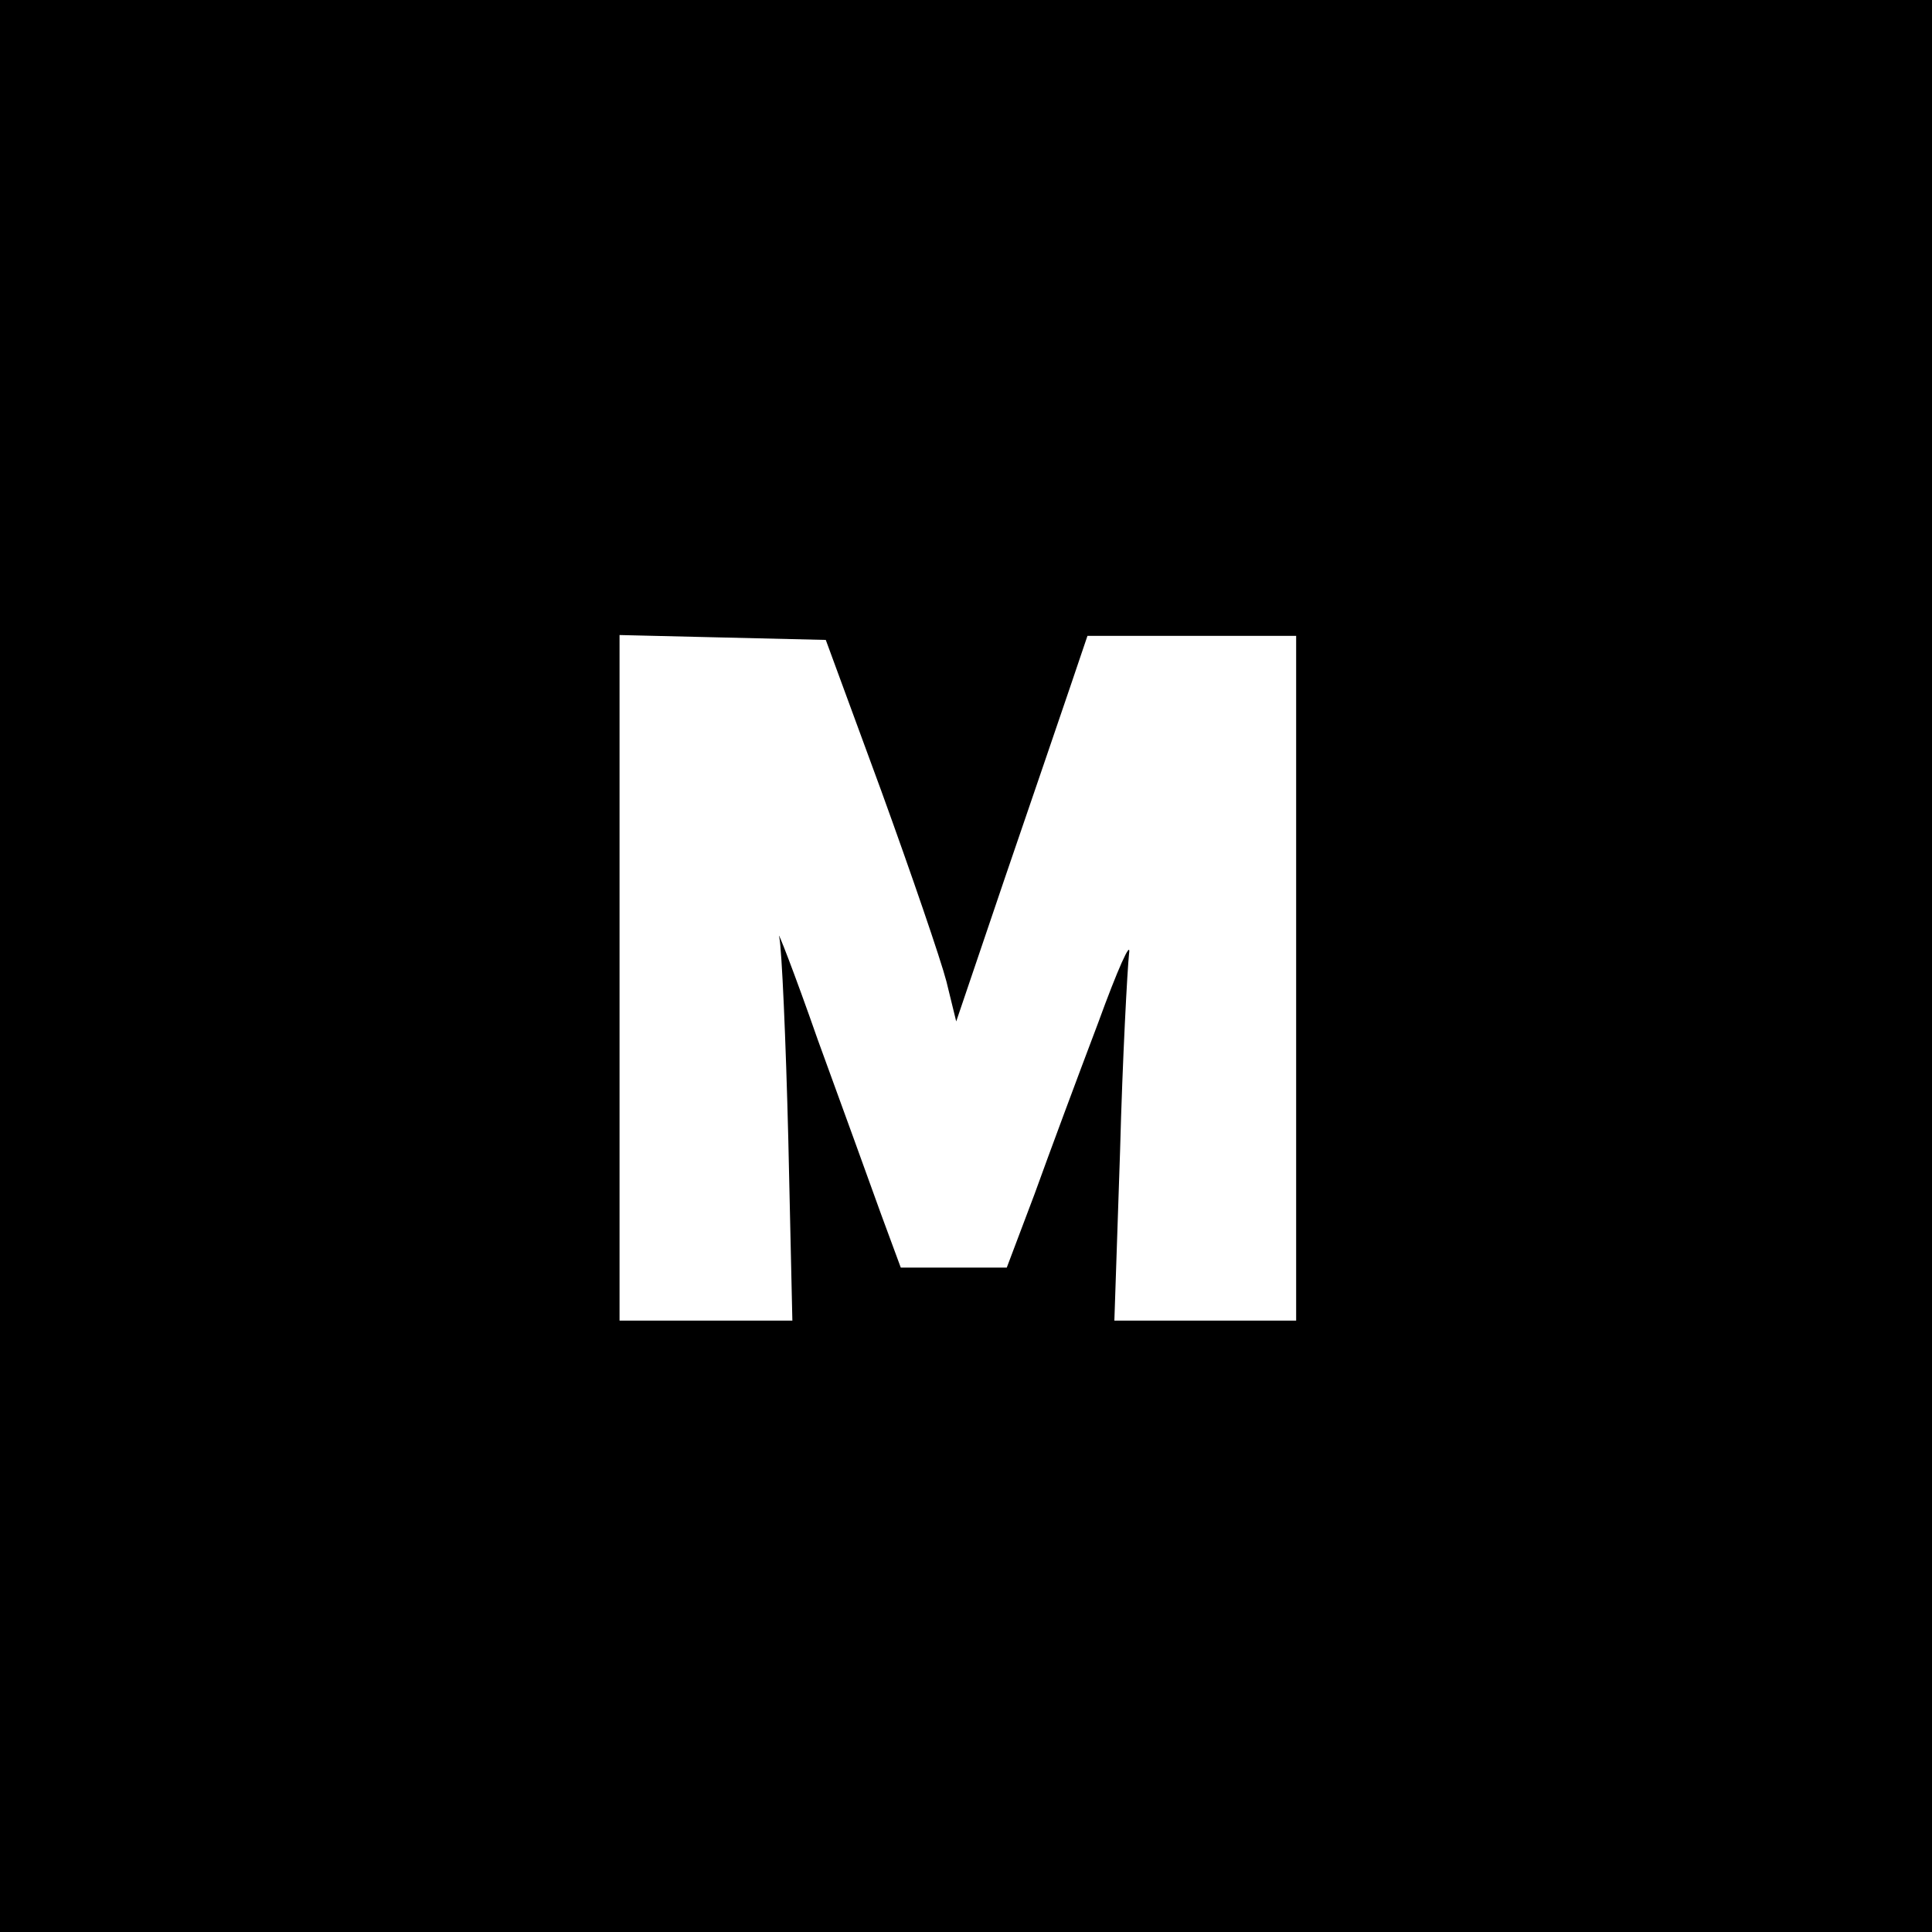
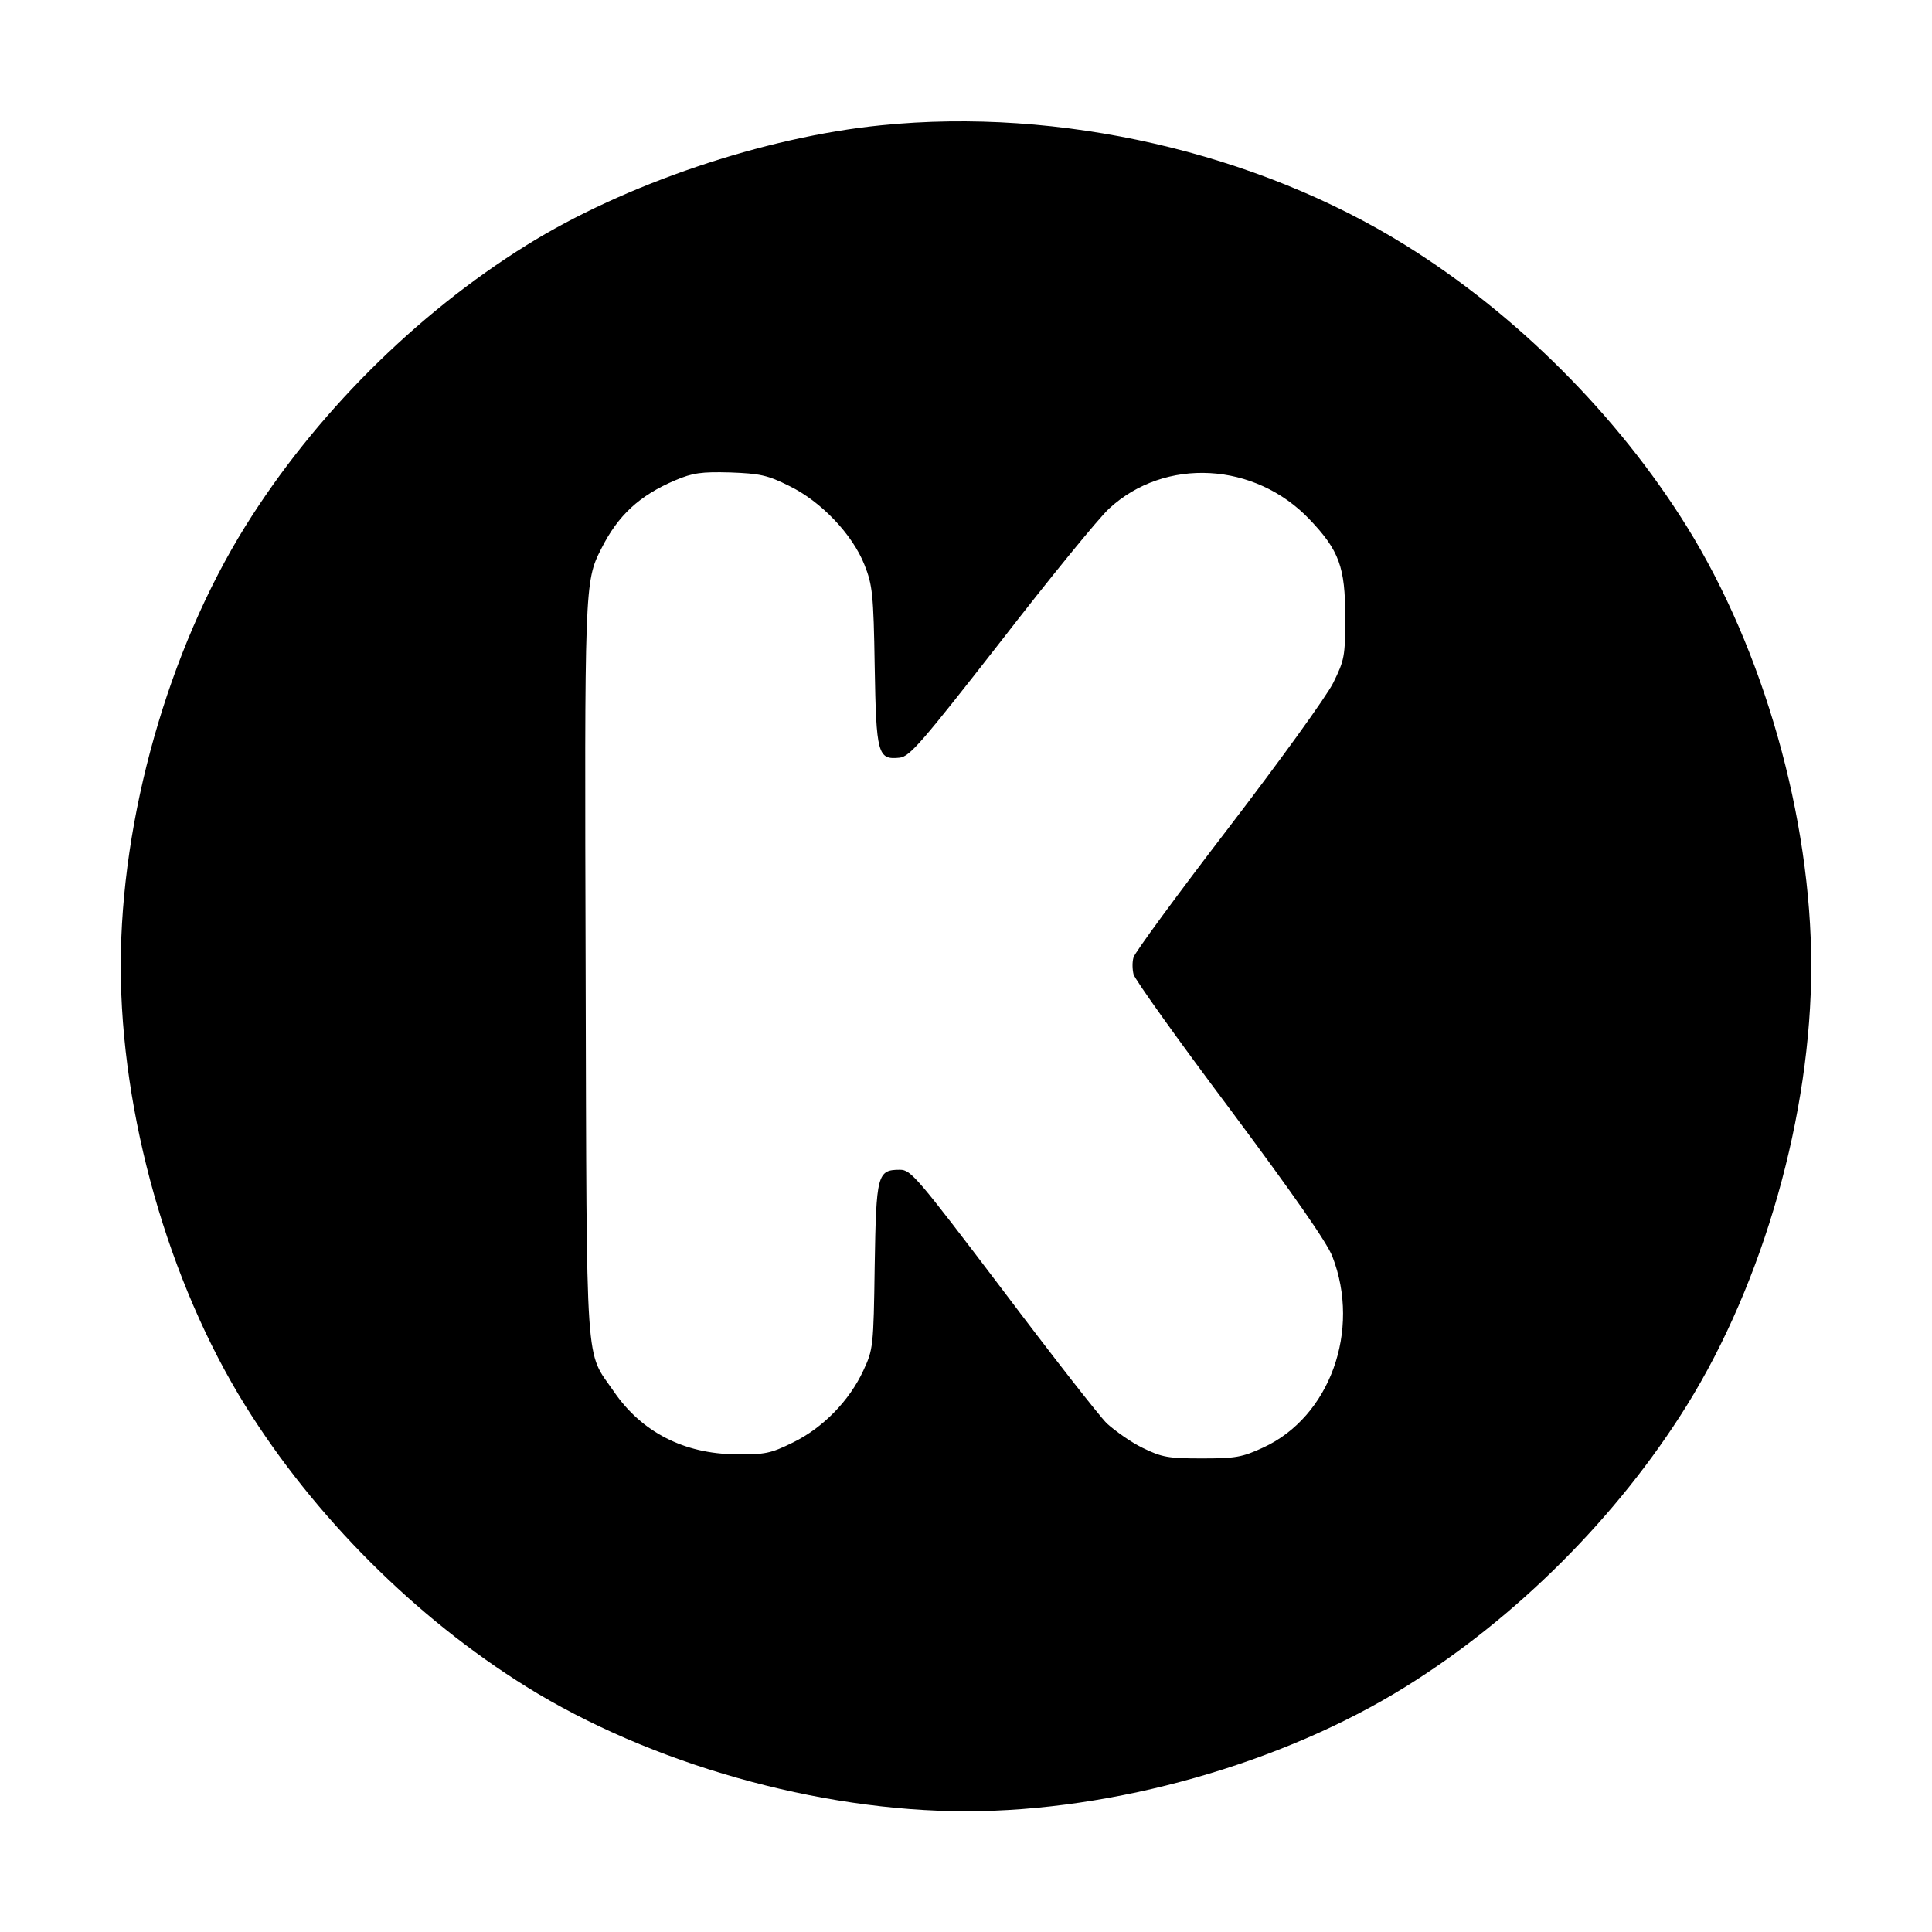
- <svg xmlns="http://www.w3.org/2000/svg" version="1.0" width="237pt" height="237pt" viewBox="0 0 237 237" preserveAspectRatio="xMidYMid meet">
-   <g transform="translate(0,237) scale(0.1,-0.1)" fill="#000000" stroke="none">
-     <path d="M0 1185 l0 -1185 1185 0 1185 0 0 1185 0 1185 -1185 0 -1185 0 0 -1185z m1081 215 c37 -102 73 -207 80 -234 l12 -49 59 174 c33 96 69 202 81 237 l21 62 128 0 128 0 0 -420 0 -420 -111 0 -112 0 7 208 c3 114 9 223 11 242 3 19 -14 -19 -38 -85 -25 -66 -60 -160 -78 -210 l-34 -90 -65 0 -65 0 -24 65 c-13 36 -48 133 -78 215 -29 83 -51 139 -47 125 3 -14 8 -125 11 -247 l5 -223 -106 0 -106 0 0 420 0 421 126 -3 127 -3 68 -185z" />
+ <svg xmlns="http://www.w3.org/2000/svg" version="1.0" width="512pt" height="512pt" viewBox="0 0 512 512" preserveAspectRatio="xMidYMid meet">
+   <g transform="translate(0,512) scale(0.1,-0.1)" fill="#000000" stroke="none">
+     <path d="M2335 4788 c-310 -31 -680 -156 -940 -318 -294 -183 -562 -451 -745 -745 -204 -328 -330 -773 -330 -1165 0 -392 126 -837 330 -1165 183 -294 451 -562 745 -745 328 -204 773 -330 1165 -330 392 0 837 126 1165 330 294 183 562 451 745 745 204 328 330 773 330 1165 0 392 -126 837 -330 1165 -183 294 -451 562 -745 745 -397 247 -917 366 -1390 318z m-243 -956 c84 -41 167 -128 199 -209 21 -53 24 -77 27 -268 4 -234 8 -249 66 -243 27 3 58 39 268 308 130 168 259 326 287 352 148 137 387 124 532 -29 78 -82 94 -126 94 -258 0 -105 -2 -114 -32 -175 -18 -36 -143 -209 -278 -385 -135 -176 -248 -330 -251 -342 -4 -13 -3 -33 0 -45 3 -13 118 -174 256 -358 166 -223 257 -353 271 -390 76 -196 -7 -425 -183 -506 -56 -26 -74 -29 -163 -29 -89 0 -106 3 -157 28 -31 15 -73 45 -95 65 -21 21 -146 181 -277 355 -226 298 -242 317 -271 317 -60 0 -63 -12 -67 -255 -3 -214 -4 -221 -30 -277 -37 -80 -107 -152 -187 -191 -59 -29 -74 -32 -151 -31 -137 1 -250 59 -323 166 -77 112 -72 30 -75 1113 -3 1018 -3 1034 41 1120 45 90 102 142 196 182 47 20 70 23 146 21 79 -3 99 -7 157 -36z" />
  </g>
</svg>
